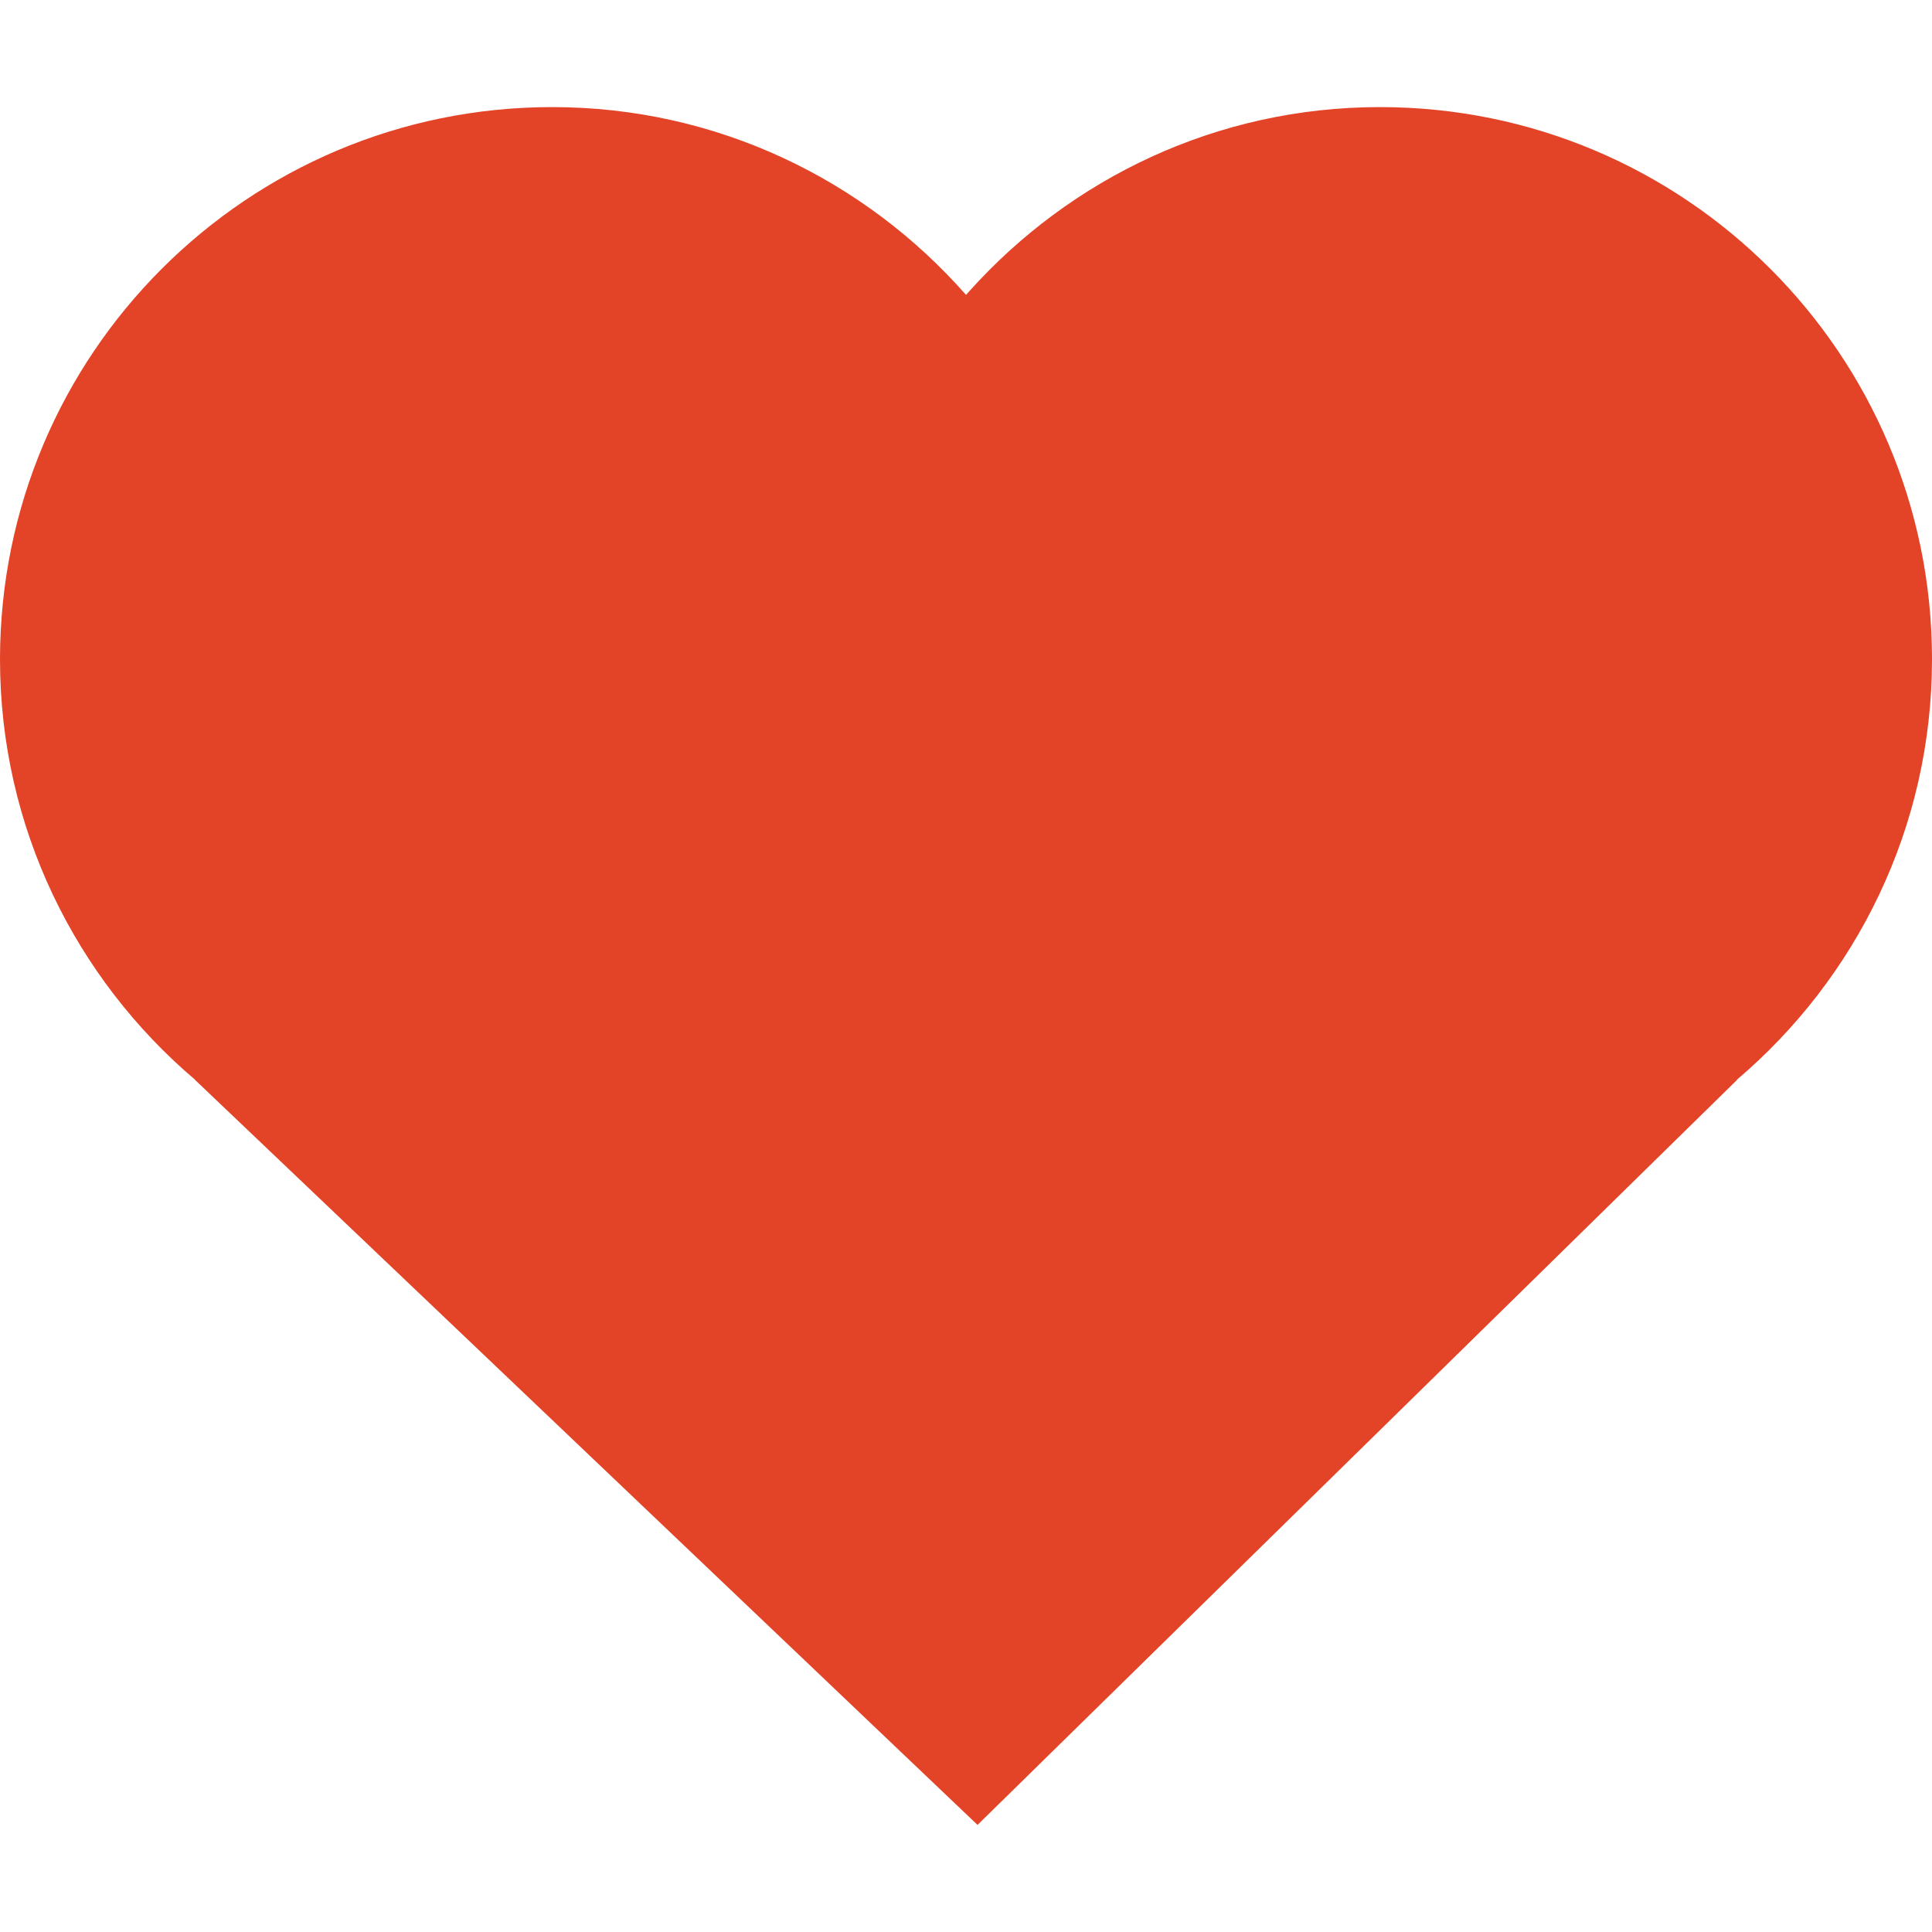
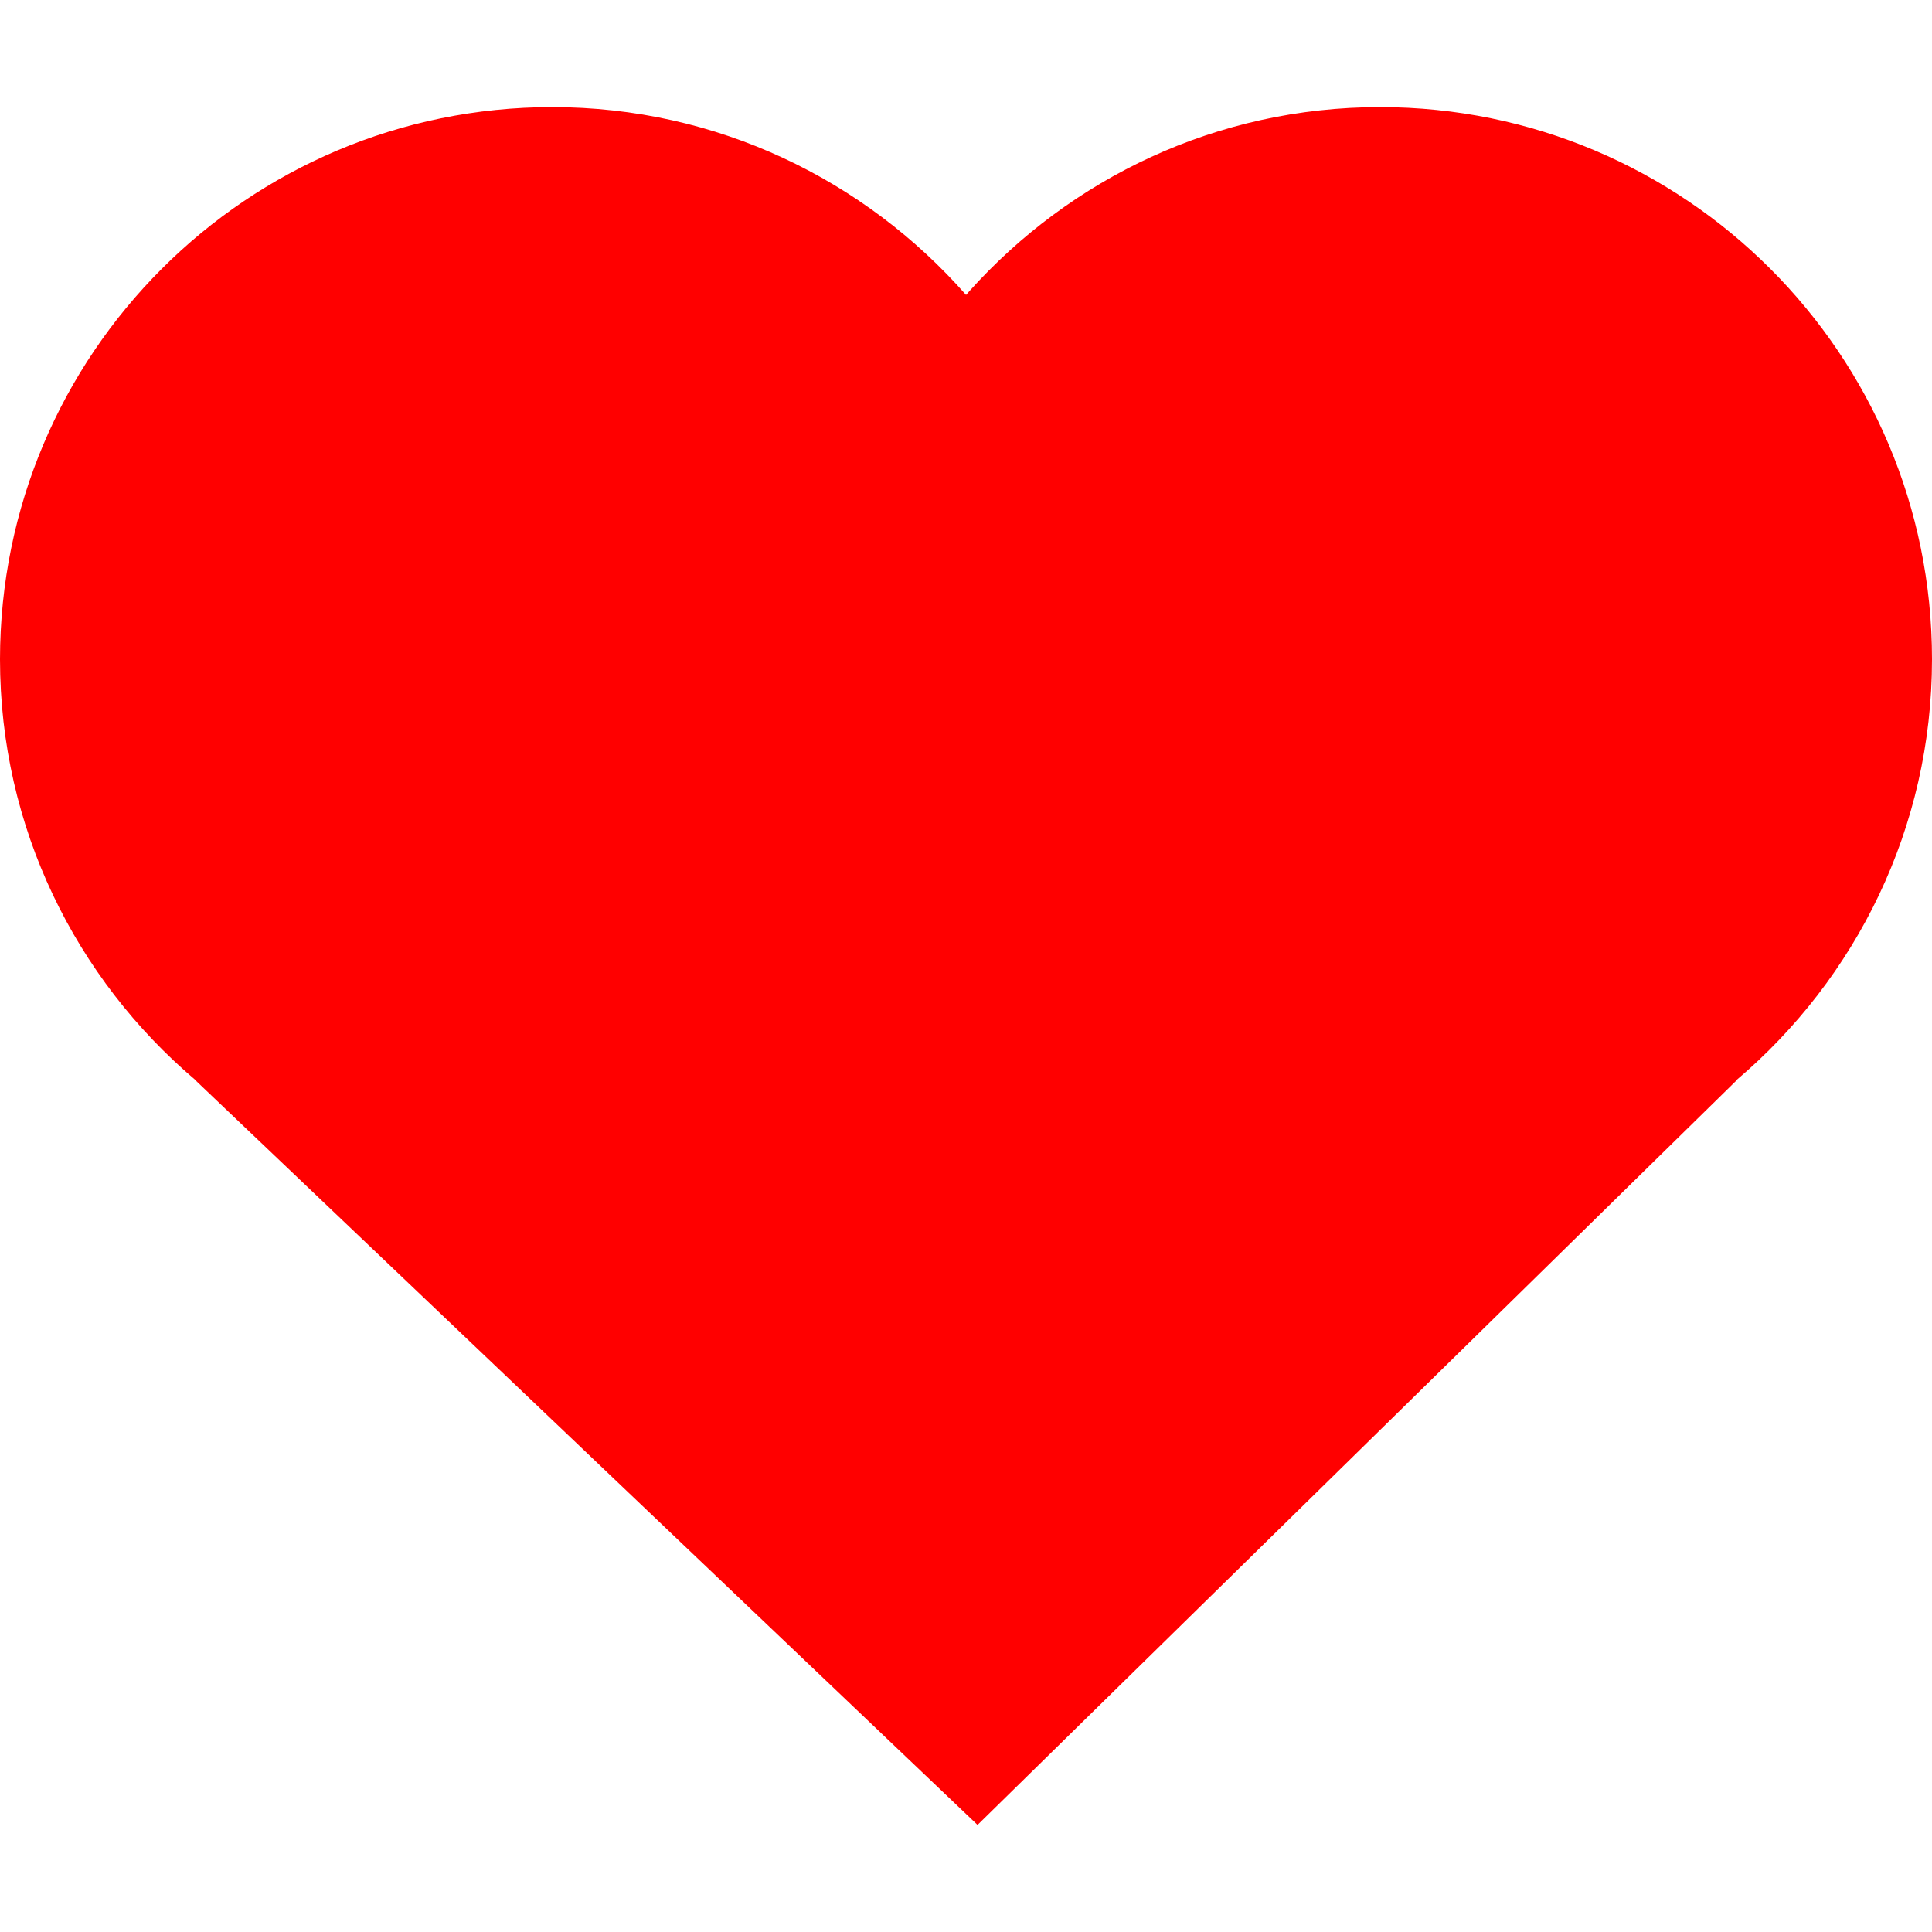
<svg xmlns="http://www.w3.org/2000/svg" version="1.1" id="Layer_1" x="0px" y="0px" viewBox="0 0 66.911 66.911" style="enable-background:new 0 0 66.911 66.911;" xml:space="preserve">
-   <path style="fill:#E34326;" d="M66.911,22.831c0-10.563-8.558-19.122-19.118-19.122c-5.658,0-10.721,2.473-14.223,6.377  c-0.037,0.043-0.076,0.085-0.113,0.128c-3.5-3.98-8.618-6.505-14.334-6.505C8.561,3.709,0.005,12.268,0,22.831  c0,5.834,2.629,11.059,6.758,14.565H6.751l27.104,25.806l26.308-25.806h-0.012C64.279,33.89,66.911,28.669,66.911,22.831z" />
+   <path style="fill:#ff0000;" d="M66.911,22.831c0-10.563-8.558-19.122-19.118-19.122c-5.658,0-10.721,2.473-14.223,6.377  c-0.037,0.043-0.076,0.085-0.113,0.128c-3.5-3.98-8.618-6.505-14.334-6.505C8.561,3.709,0.005,12.268,0,22.831  c0,5.834,2.629,11.059,6.758,14.565H6.751l27.104,25.806l26.308-25.806h-0.012C64.279,33.89,66.911,28.669,66.911,22.831z" />
  <g>
</g>
  <g>
</g>
  <g>
</g>
  <g>
</g>
  <g>
</g>
  <g>
</g>
  <g>
</g>
  <g>
</g>
  <g>
</g>
  <g>
</g>
  <g>
</g>
  <g>
</g>
  <g>
</g>
  <g>
</g>
  <g>
</g>
</svg>
